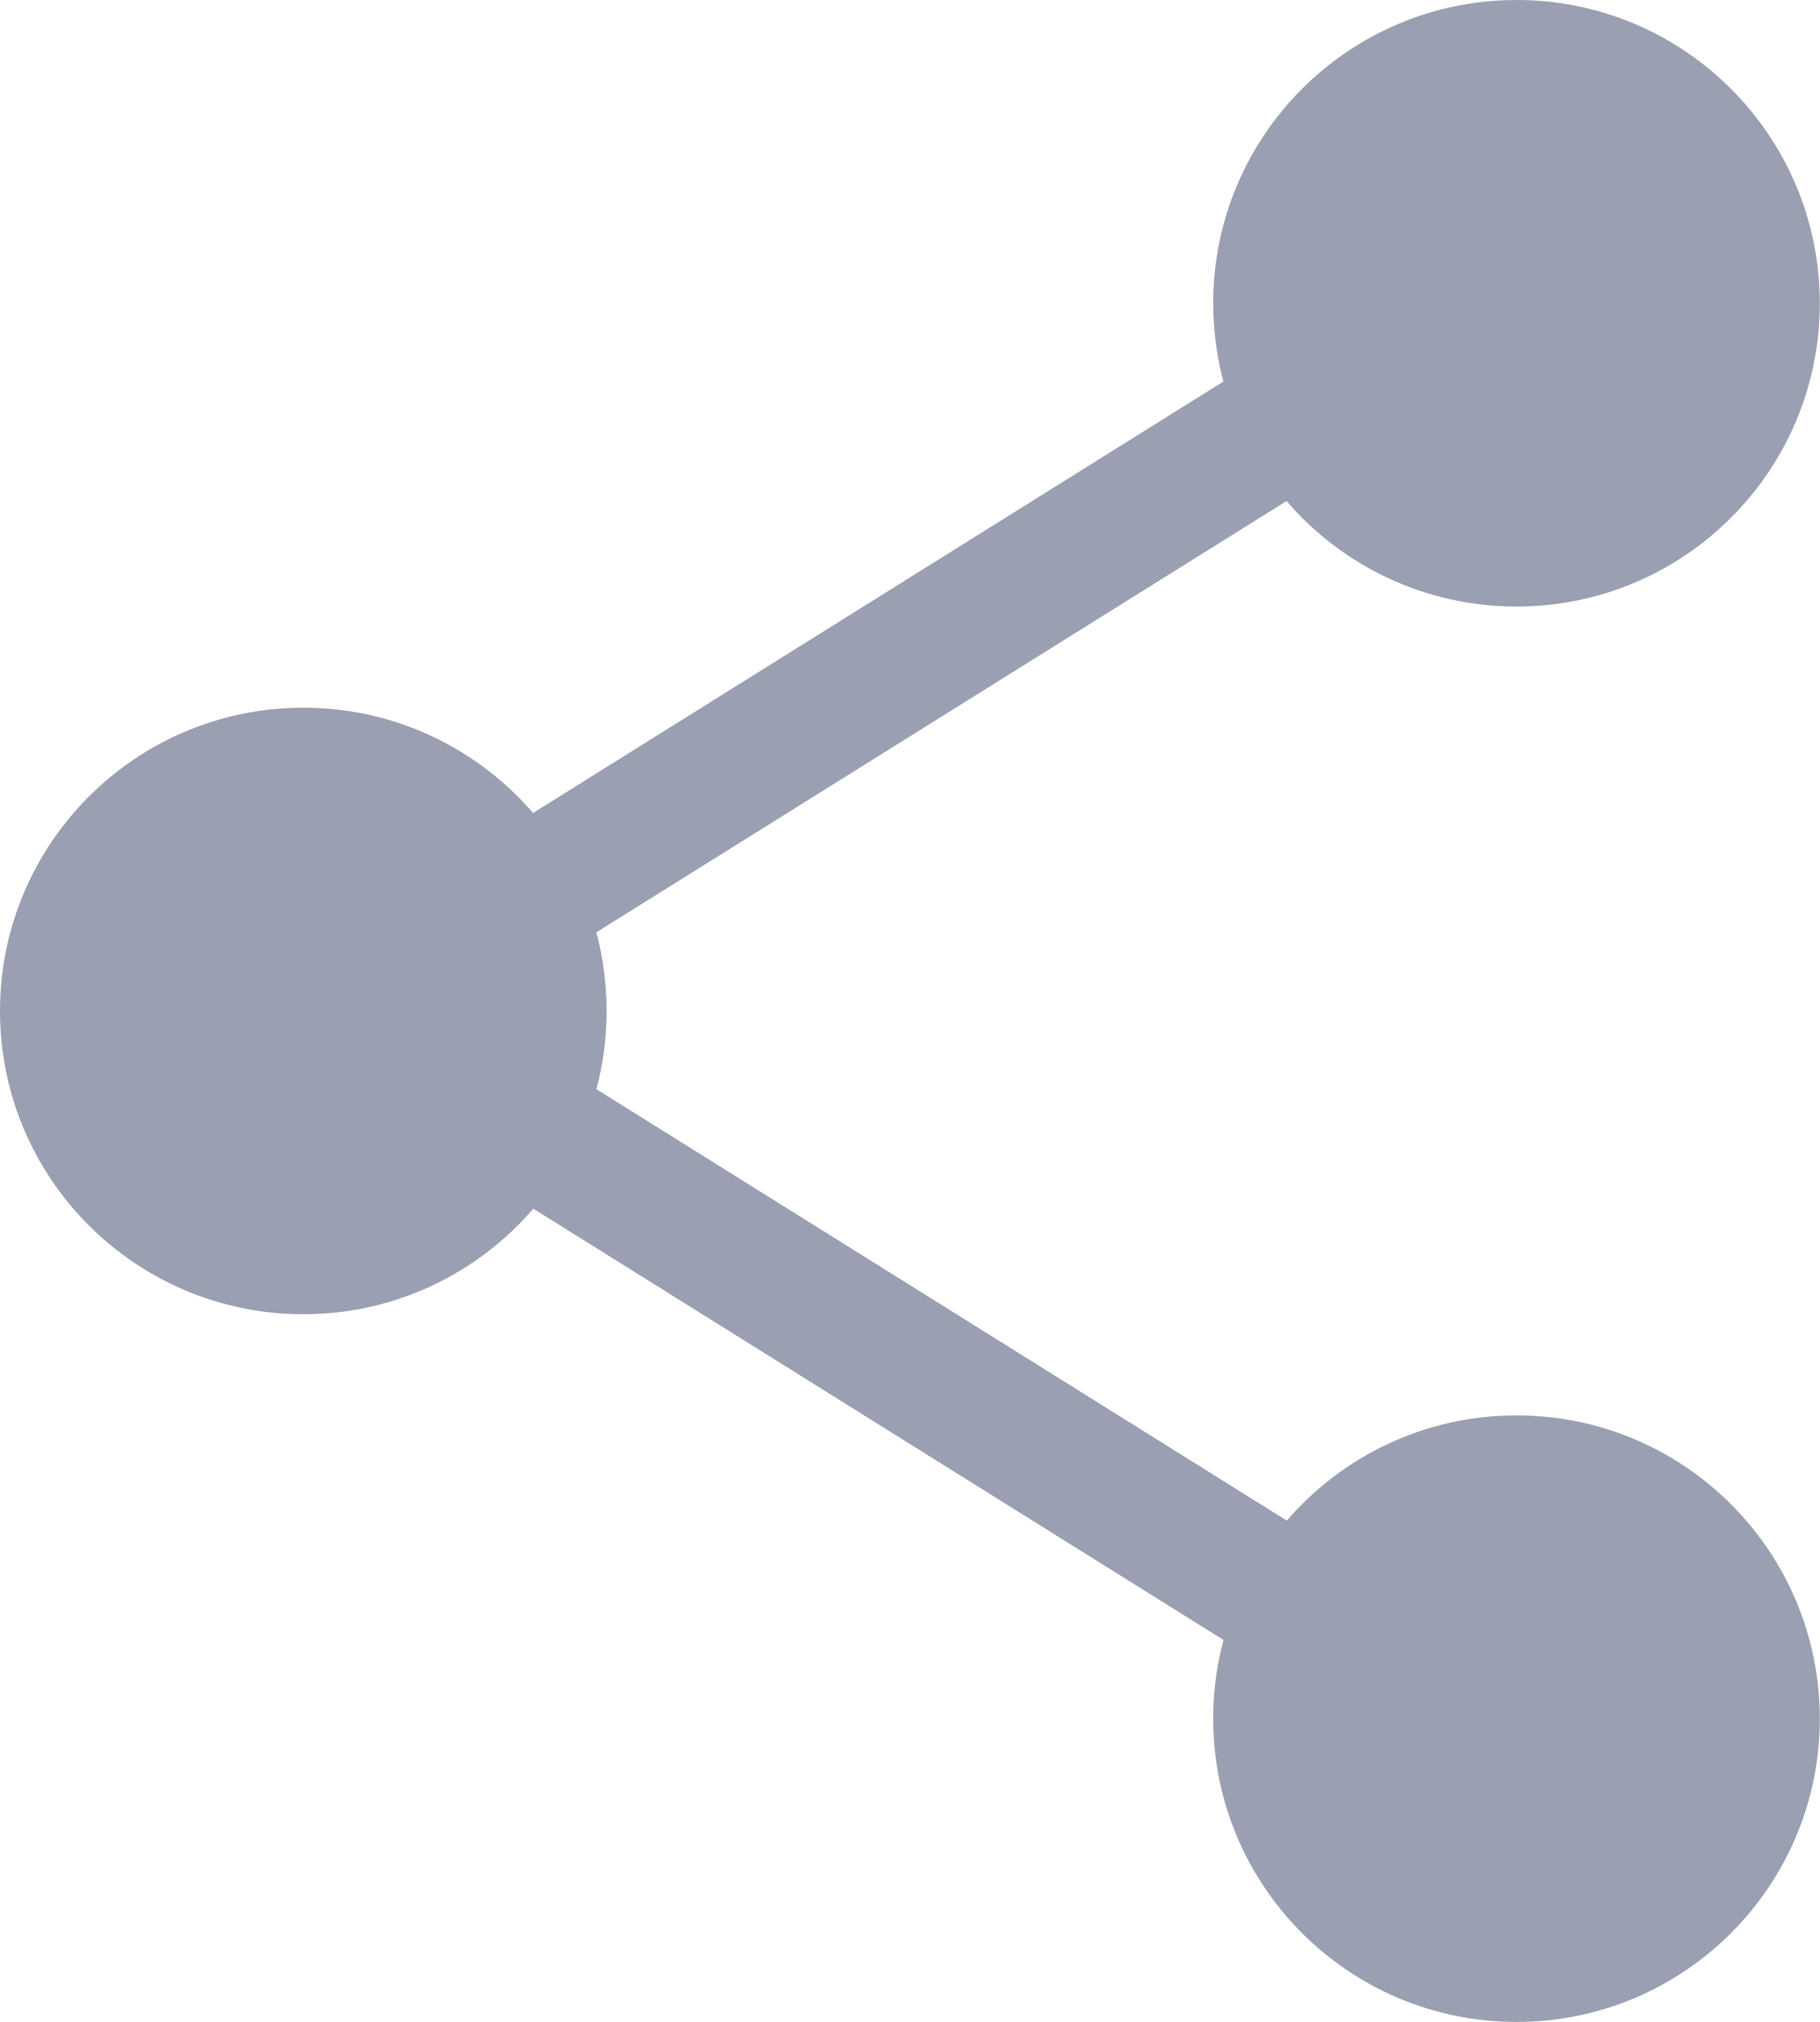
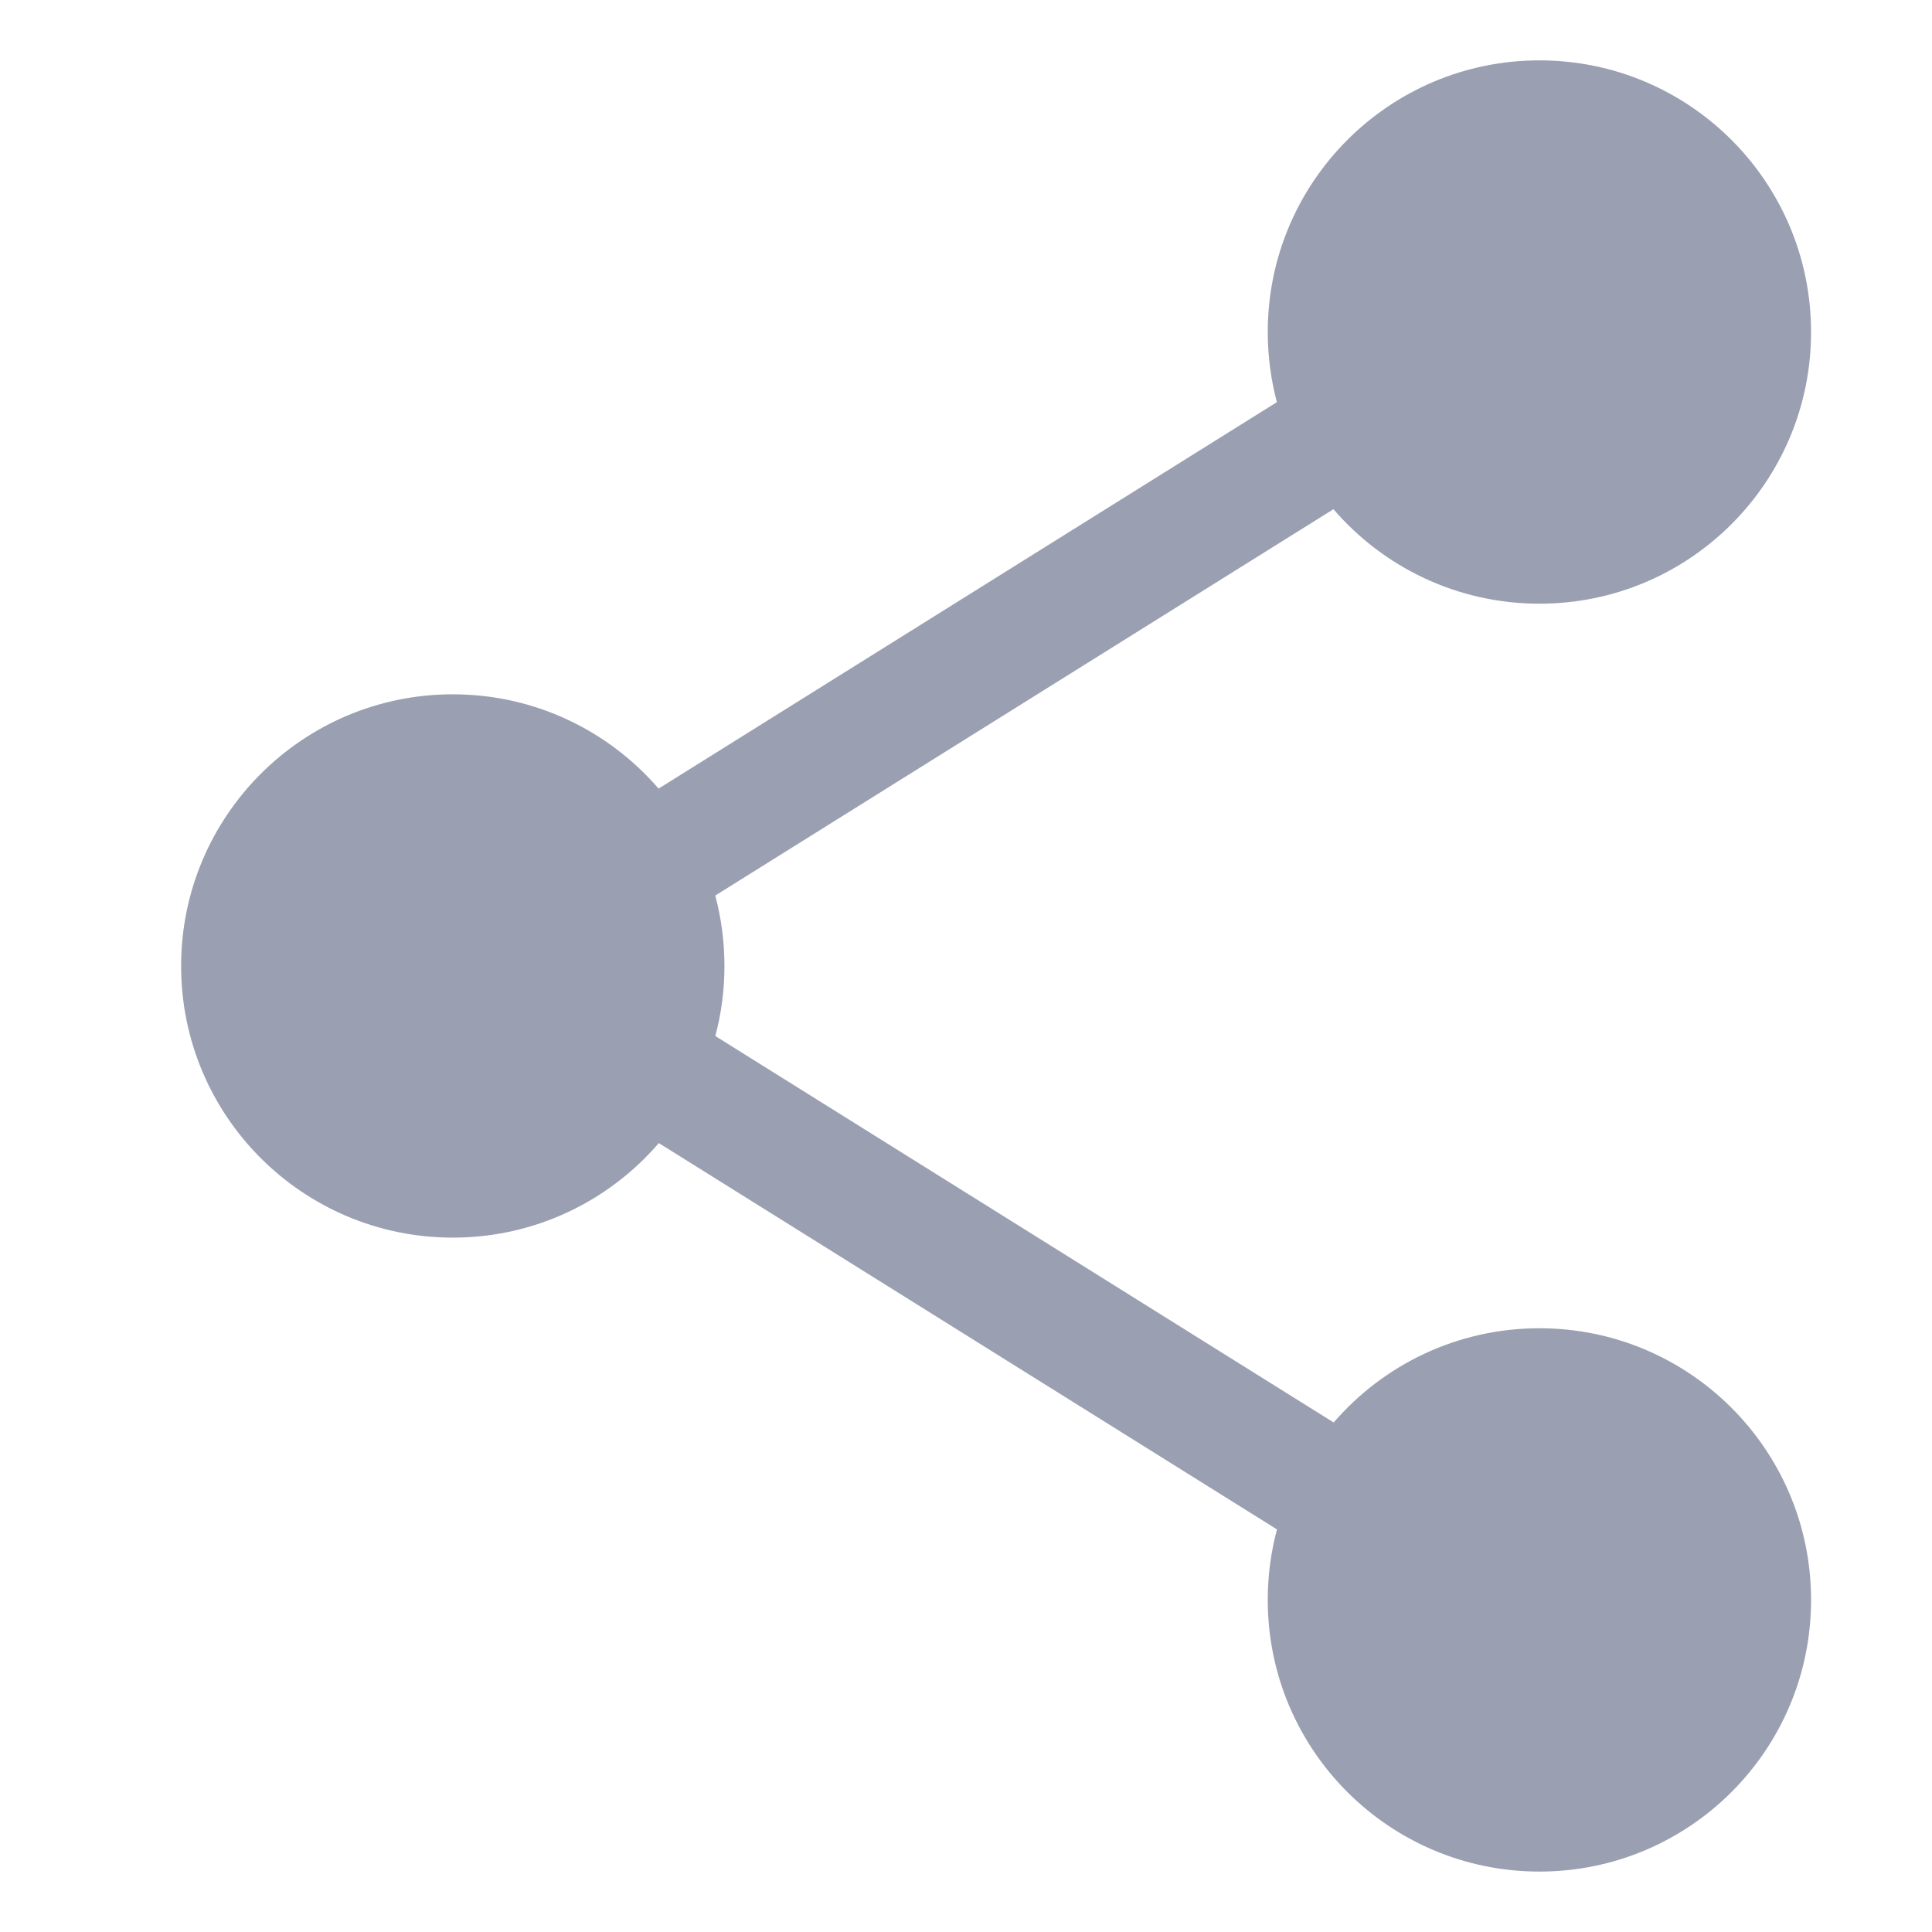
- <svg xmlns="http://www.w3.org/2000/svg" width="27" height="30" viewBox="0 0 27 30" fill="none">
-   <path opacity="0.5" fill-rule="evenodd" clip-rule="evenodd" d="M26.997 4.5C26.997 6.985 24.983 8.999 22.498 8.999C21.134 8.999 19.911 8.392 19.086 7.434L8.847 13.833C8.946 14.205 8.999 14.596 8.999 15C8.999 15.401 8.947 15.79 8.848 16.16L19.09 22.561C19.915 21.605 21.136 21 22.498 21C24.983 21 26.997 23.015 26.997 25.5C26.997 27.985 24.983 29.999 22.498 29.999C20.013 29.999 17.998 27.985 17.998 25.5C17.998 25.096 18.051 24.704 18.151 24.332L7.912 17.933C7.087 18.892 5.864 19.499 4.5 19.499C2.015 19.499 0 17.485 0 15C0 12.515 2.015 10.5 4.5 10.5C5.862 10.5 7.083 11.105 7.908 12.062L18.149 5.661C18.051 5.29 17.998 4.901 17.998 4.5C17.998 2.015 20.013 0 22.498 0C24.983 0 26.997 2.015 26.997 4.5Z" fill="#364063" />
+ <svg xmlns="http://www.w3.org/2000/svg" width="32" height="32" viewBox="0 0 32 32" fill="none">
+   <path opacity="0.5" fill-rule="evenodd" clip-rule="evenodd" d="M29.997 5.5C29.997 7.985 27.983 9.999 25.498 9.999C24.134 9.999 22.911 9.392 22.086 8.434L11.847 14.833C11.946 15.205 11.999 15.596 11.999 16C11.999 16.401 11.947 16.79 11.848 17.16L22.09 23.561C22.915 22.605 24.136 22 25.498 22C27.983 22 29.997 24.015 29.997 26.5C29.997 28.985 27.983 30.999 25.498 30.999C23.013 30.999 20.998 28.985 20.998 26.5C20.998 26.096 21.051 25.704 21.151 25.332L10.912 18.933C10.087 19.892 8.864 20.499 7.5 20.499C5.015 20.499 3 18.485 3 16C3 13.515 5.015 11.5 7.5 11.5C8.862 11.5 10.083 12.105 10.908 13.062L21.149 6.661C21.051 6.29 20.998 5.901 20.998 5.5C20.998 3.015 23.013 1 25.498 1C27.983 1 29.997 3.015 29.997 5.5Z" fill="#364063" />
</svg>
